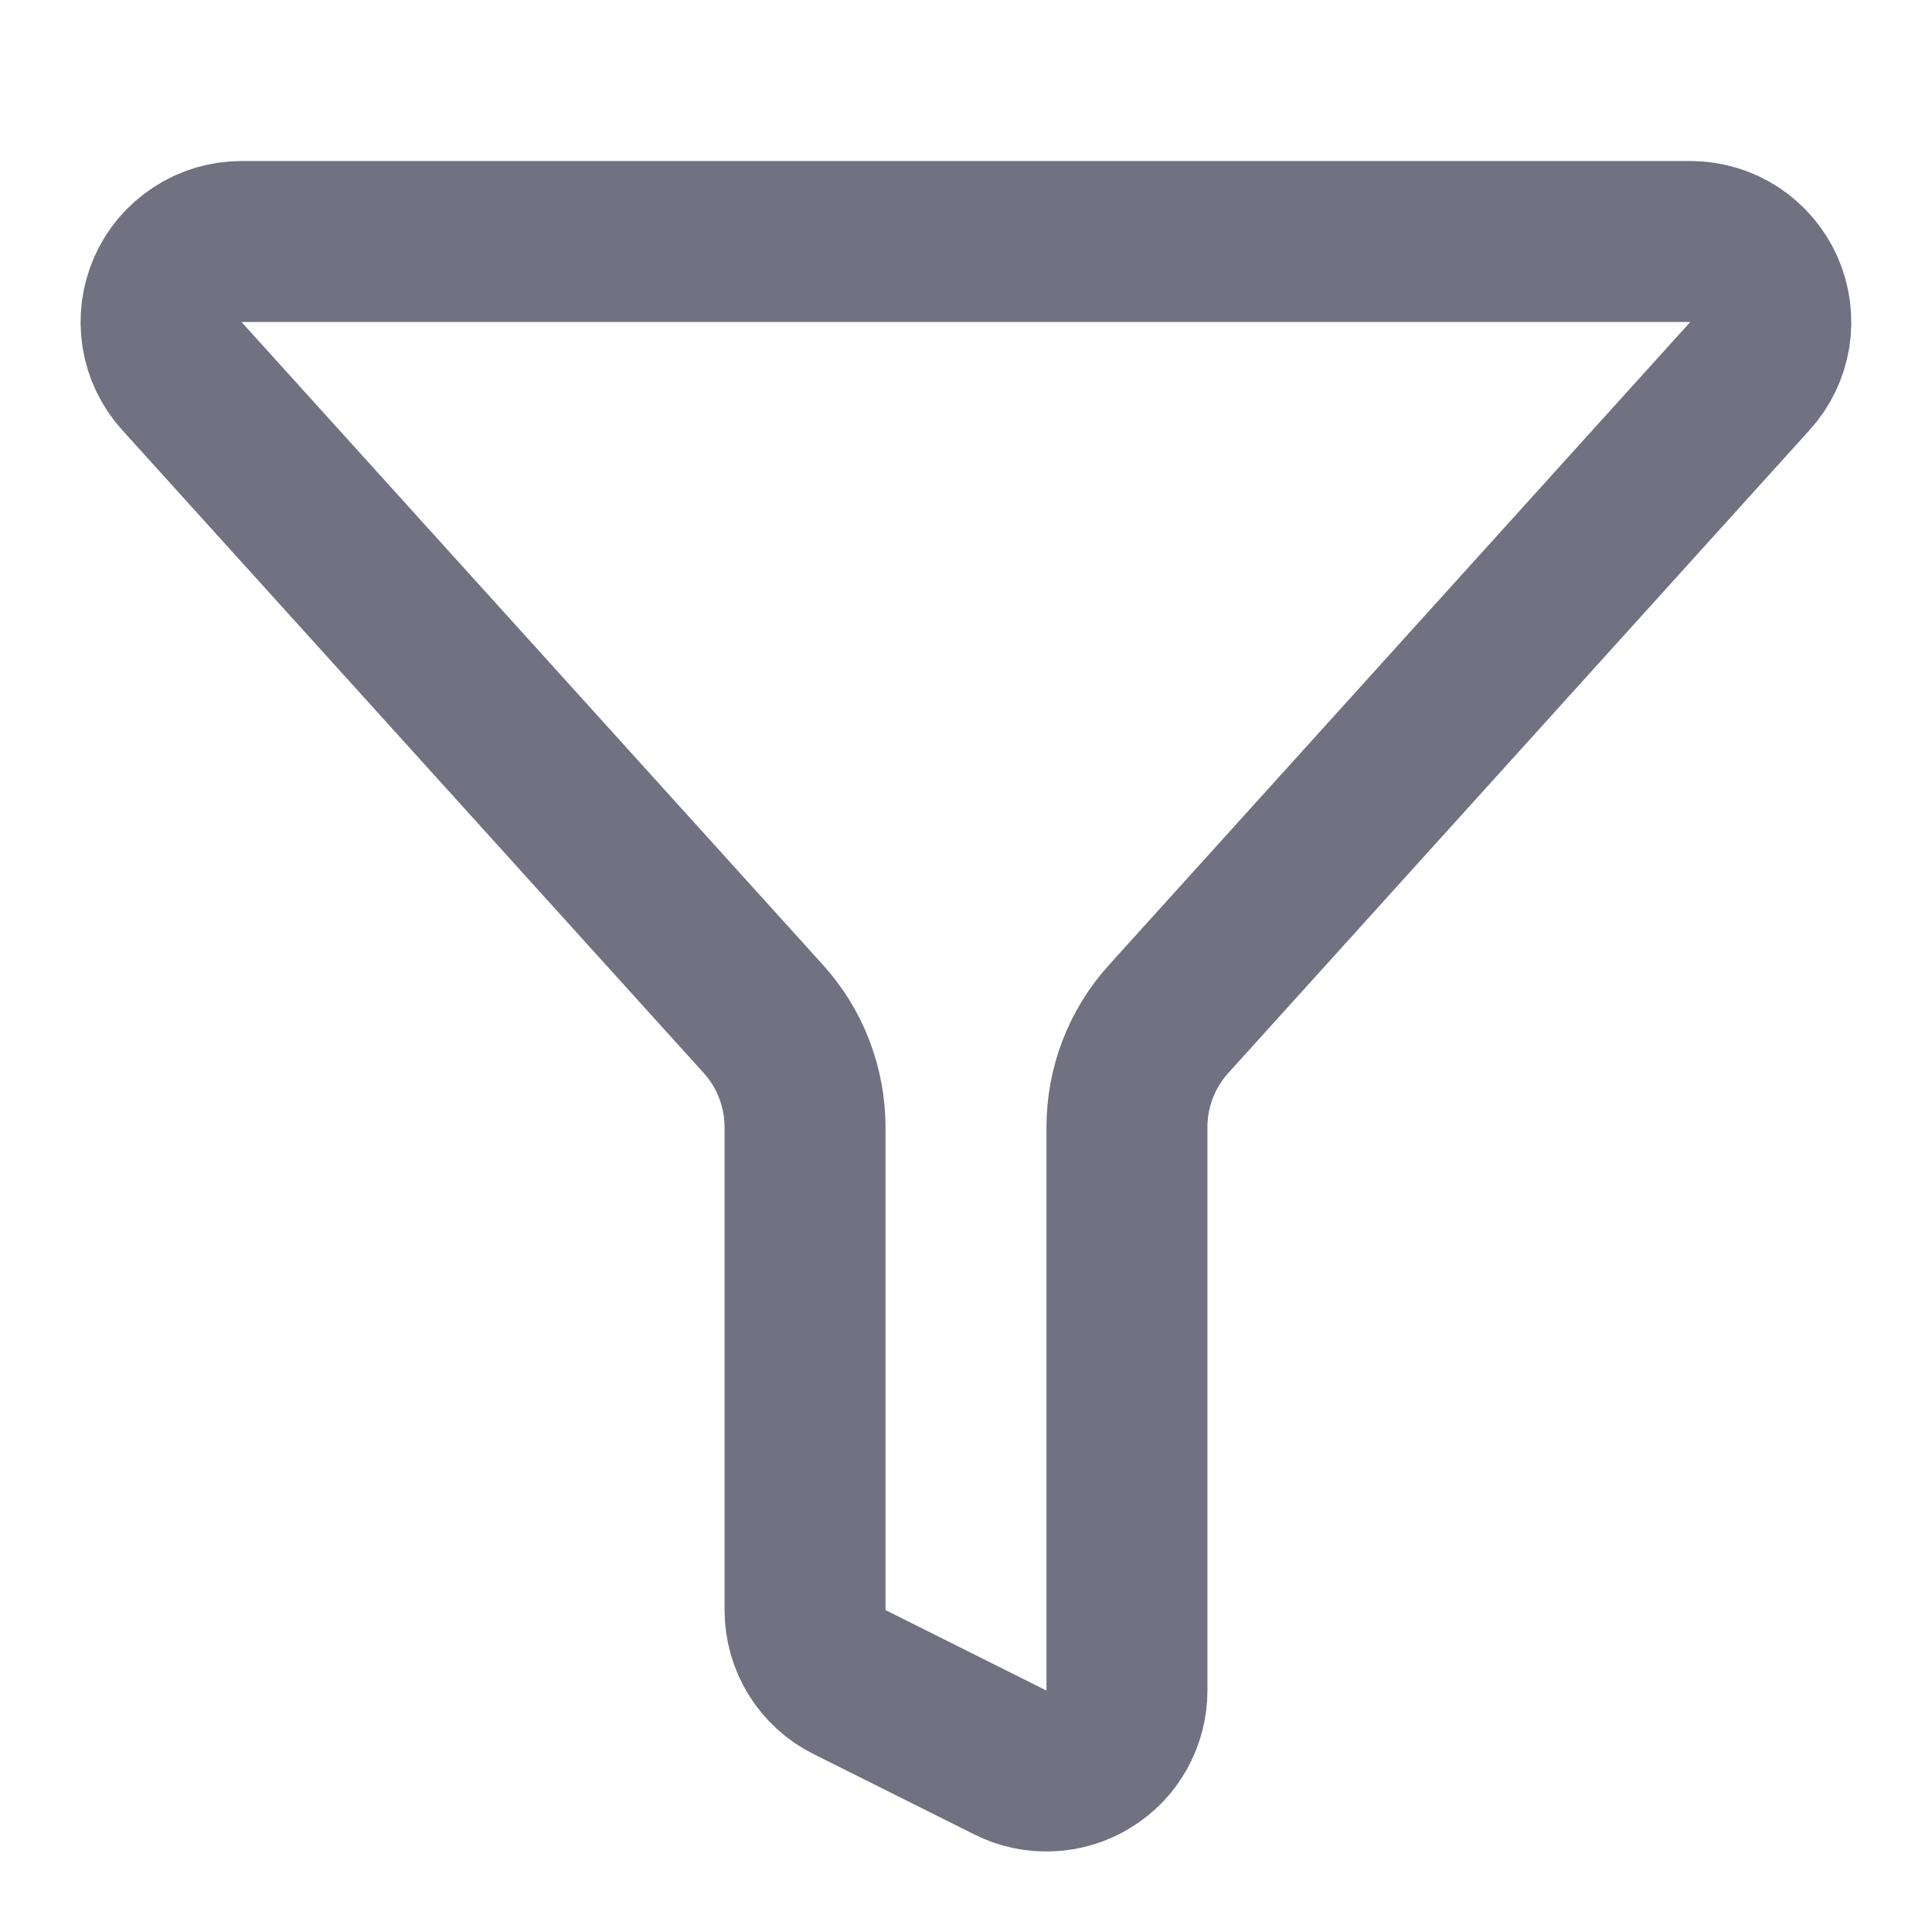
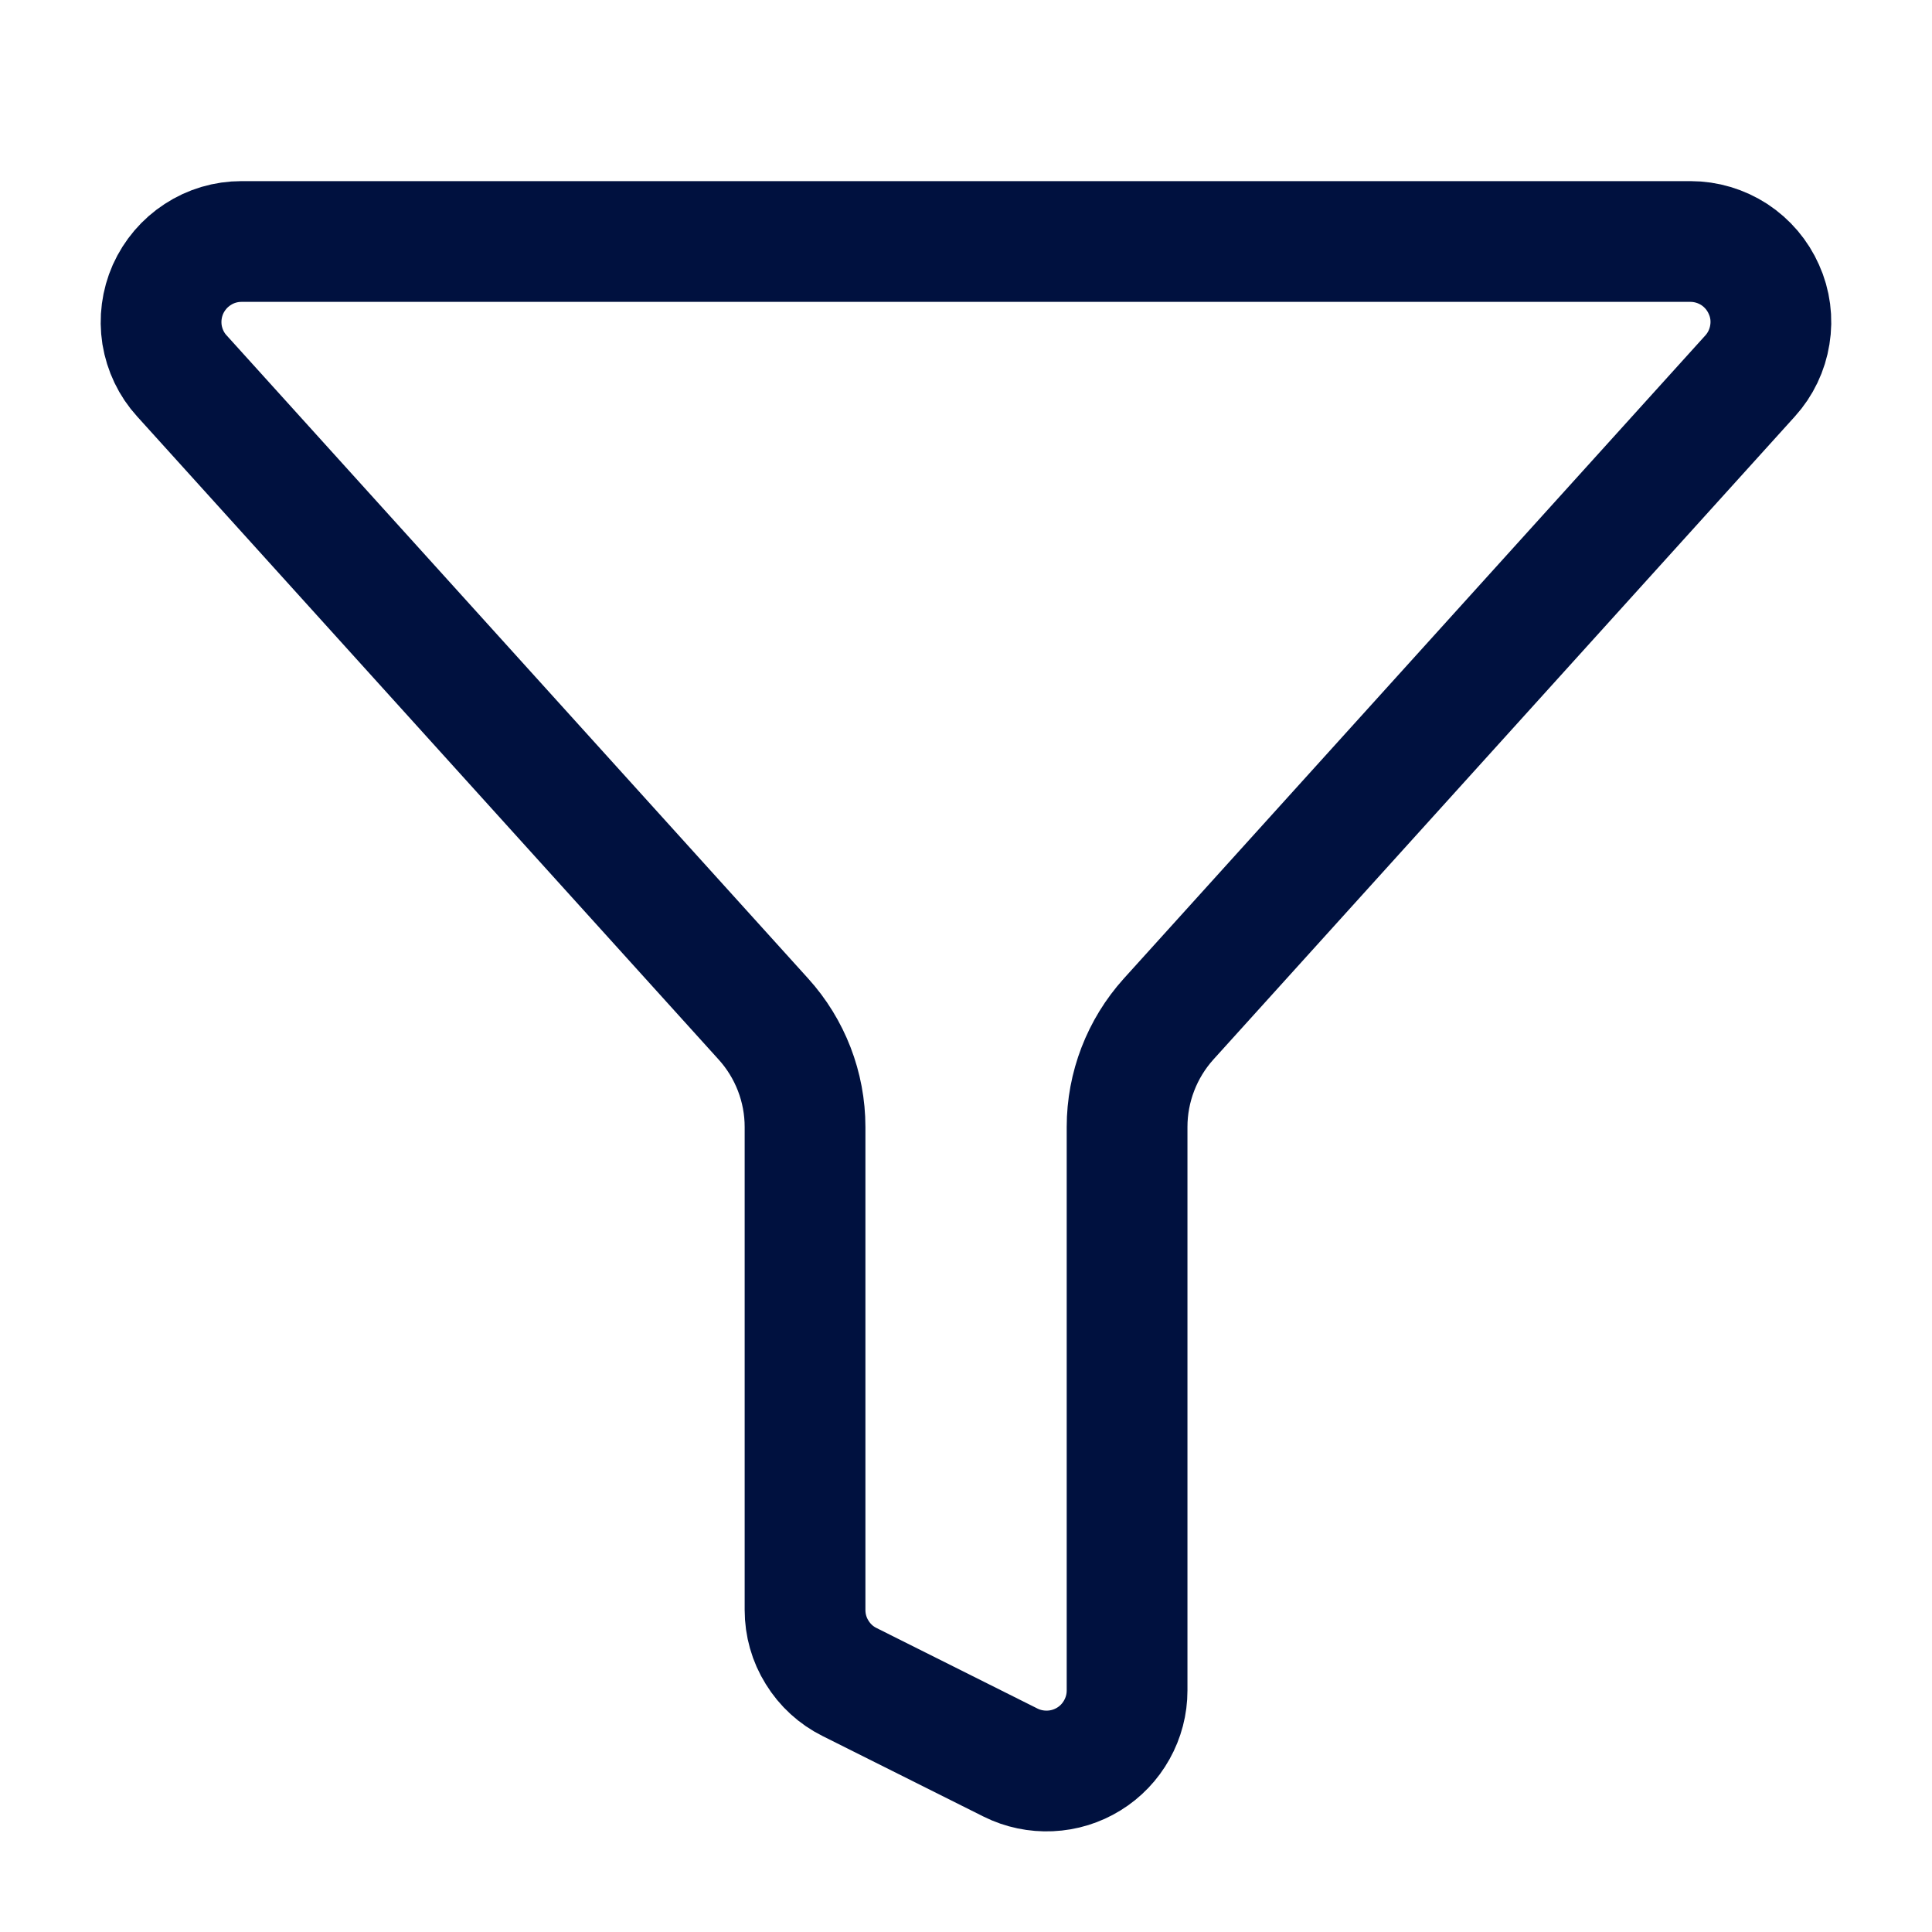
<svg xmlns="http://www.w3.org/2000/svg" width="16" height="16" viewBox="0 0 16 16" fill="none">
-   <path d="M6.667 13.333C6.667 13.457 6.701 13.579 6.766 13.684C6.831 13.79 6.924 13.875 7.035 13.93L8.369 14.597C8.47 14.648 8.583 14.671 8.697 14.666C8.81 14.661 8.921 14.627 9.017 14.567C9.114 14.508 9.194 14.424 9.249 14.325C9.304 14.225 9.333 14.114 9.333 14V9.333C9.333 9.003 9.456 8.684 9.678 8.439L14.493 3.113C14.58 3.018 14.636 2.899 14.657 2.772C14.677 2.645 14.66 2.514 14.608 2.397C14.556 2.279 14.47 2.179 14.363 2.108C14.255 2.038 14.129 2 14 2H2C1.871 2 1.745 2.037 1.637 2.108C1.529 2.178 1.443 2.278 1.391 2.396C1.339 2.514 1.322 2.644 1.342 2.772C1.362 2.899 1.419 3.018 1.505 3.113L6.322 8.439C6.544 8.684 6.666 9.003 6.667 9.333V13.333Z" stroke="#717182" stroke-width="1.333" stroke-linecap="round" stroke-linejoin="round" />
+   <path d="M6.667 13.333C6.667 13.457 6.701 13.579 6.767 13.684C6.832 13.79 6.925 13.875 7.036 13.93L8.369 14.597C8.471 14.648 8.584 14.671 8.697 14.666C8.811 14.661 8.921 14.627 9.018 14.567C9.114 14.508 9.194 14.424 9.249 14.325C9.305 14.225 9.334 14.114 9.334 14V9.333C9.334 9.003 9.457 8.684 9.678 8.439L14.494 3.113C14.58 3.018 14.637 2.899 14.657 2.772C14.678 2.645 14.661 2.514 14.608 2.397C14.556 2.279 14.471 2.179 14.363 2.108C14.255 2.038 14.129 2 14 2H2C1.871 2 1.745 2.037 1.637 2.108C1.529 2.178 1.444 2.278 1.391 2.396C1.339 2.514 1.322 2.644 1.342 2.772C1.363 2.899 1.419 3.018 1.506 3.113L6.322 8.439C6.544 8.684 6.667 9.003 6.667 9.333V13.333Z" stroke="#00113F" stroke-linecap="round" stroke-linejoin="round" />
</svg>
